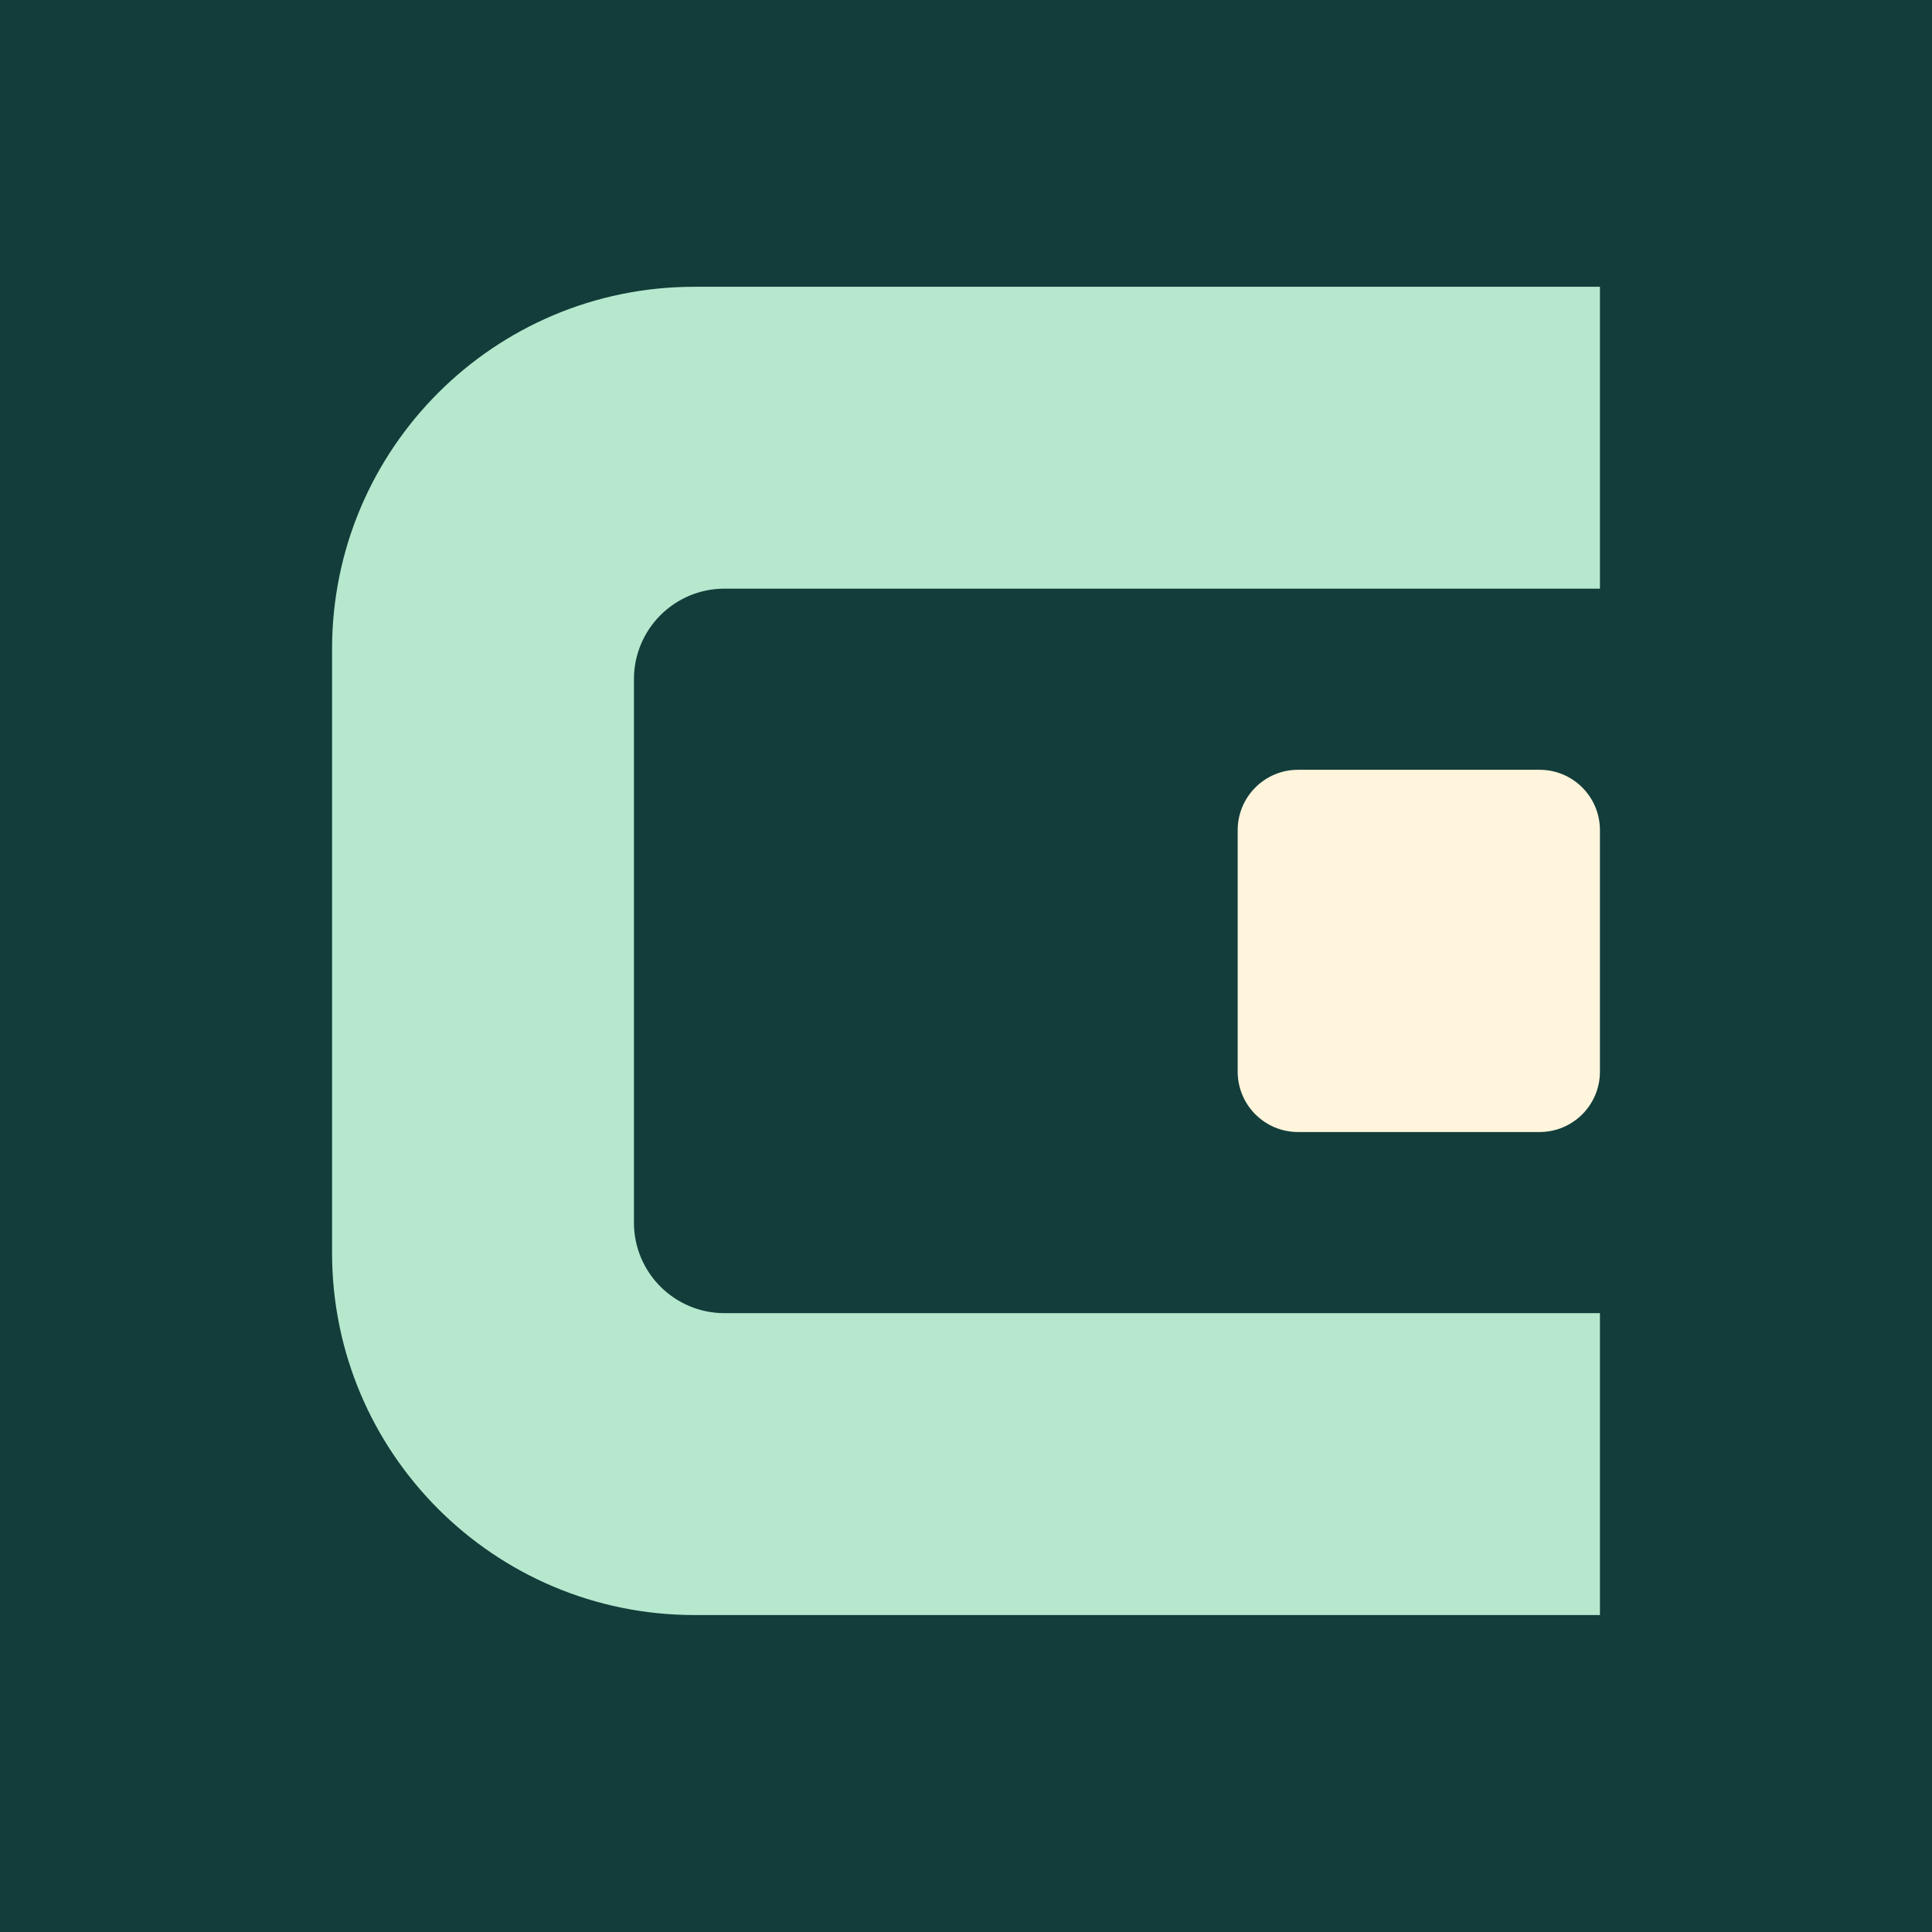
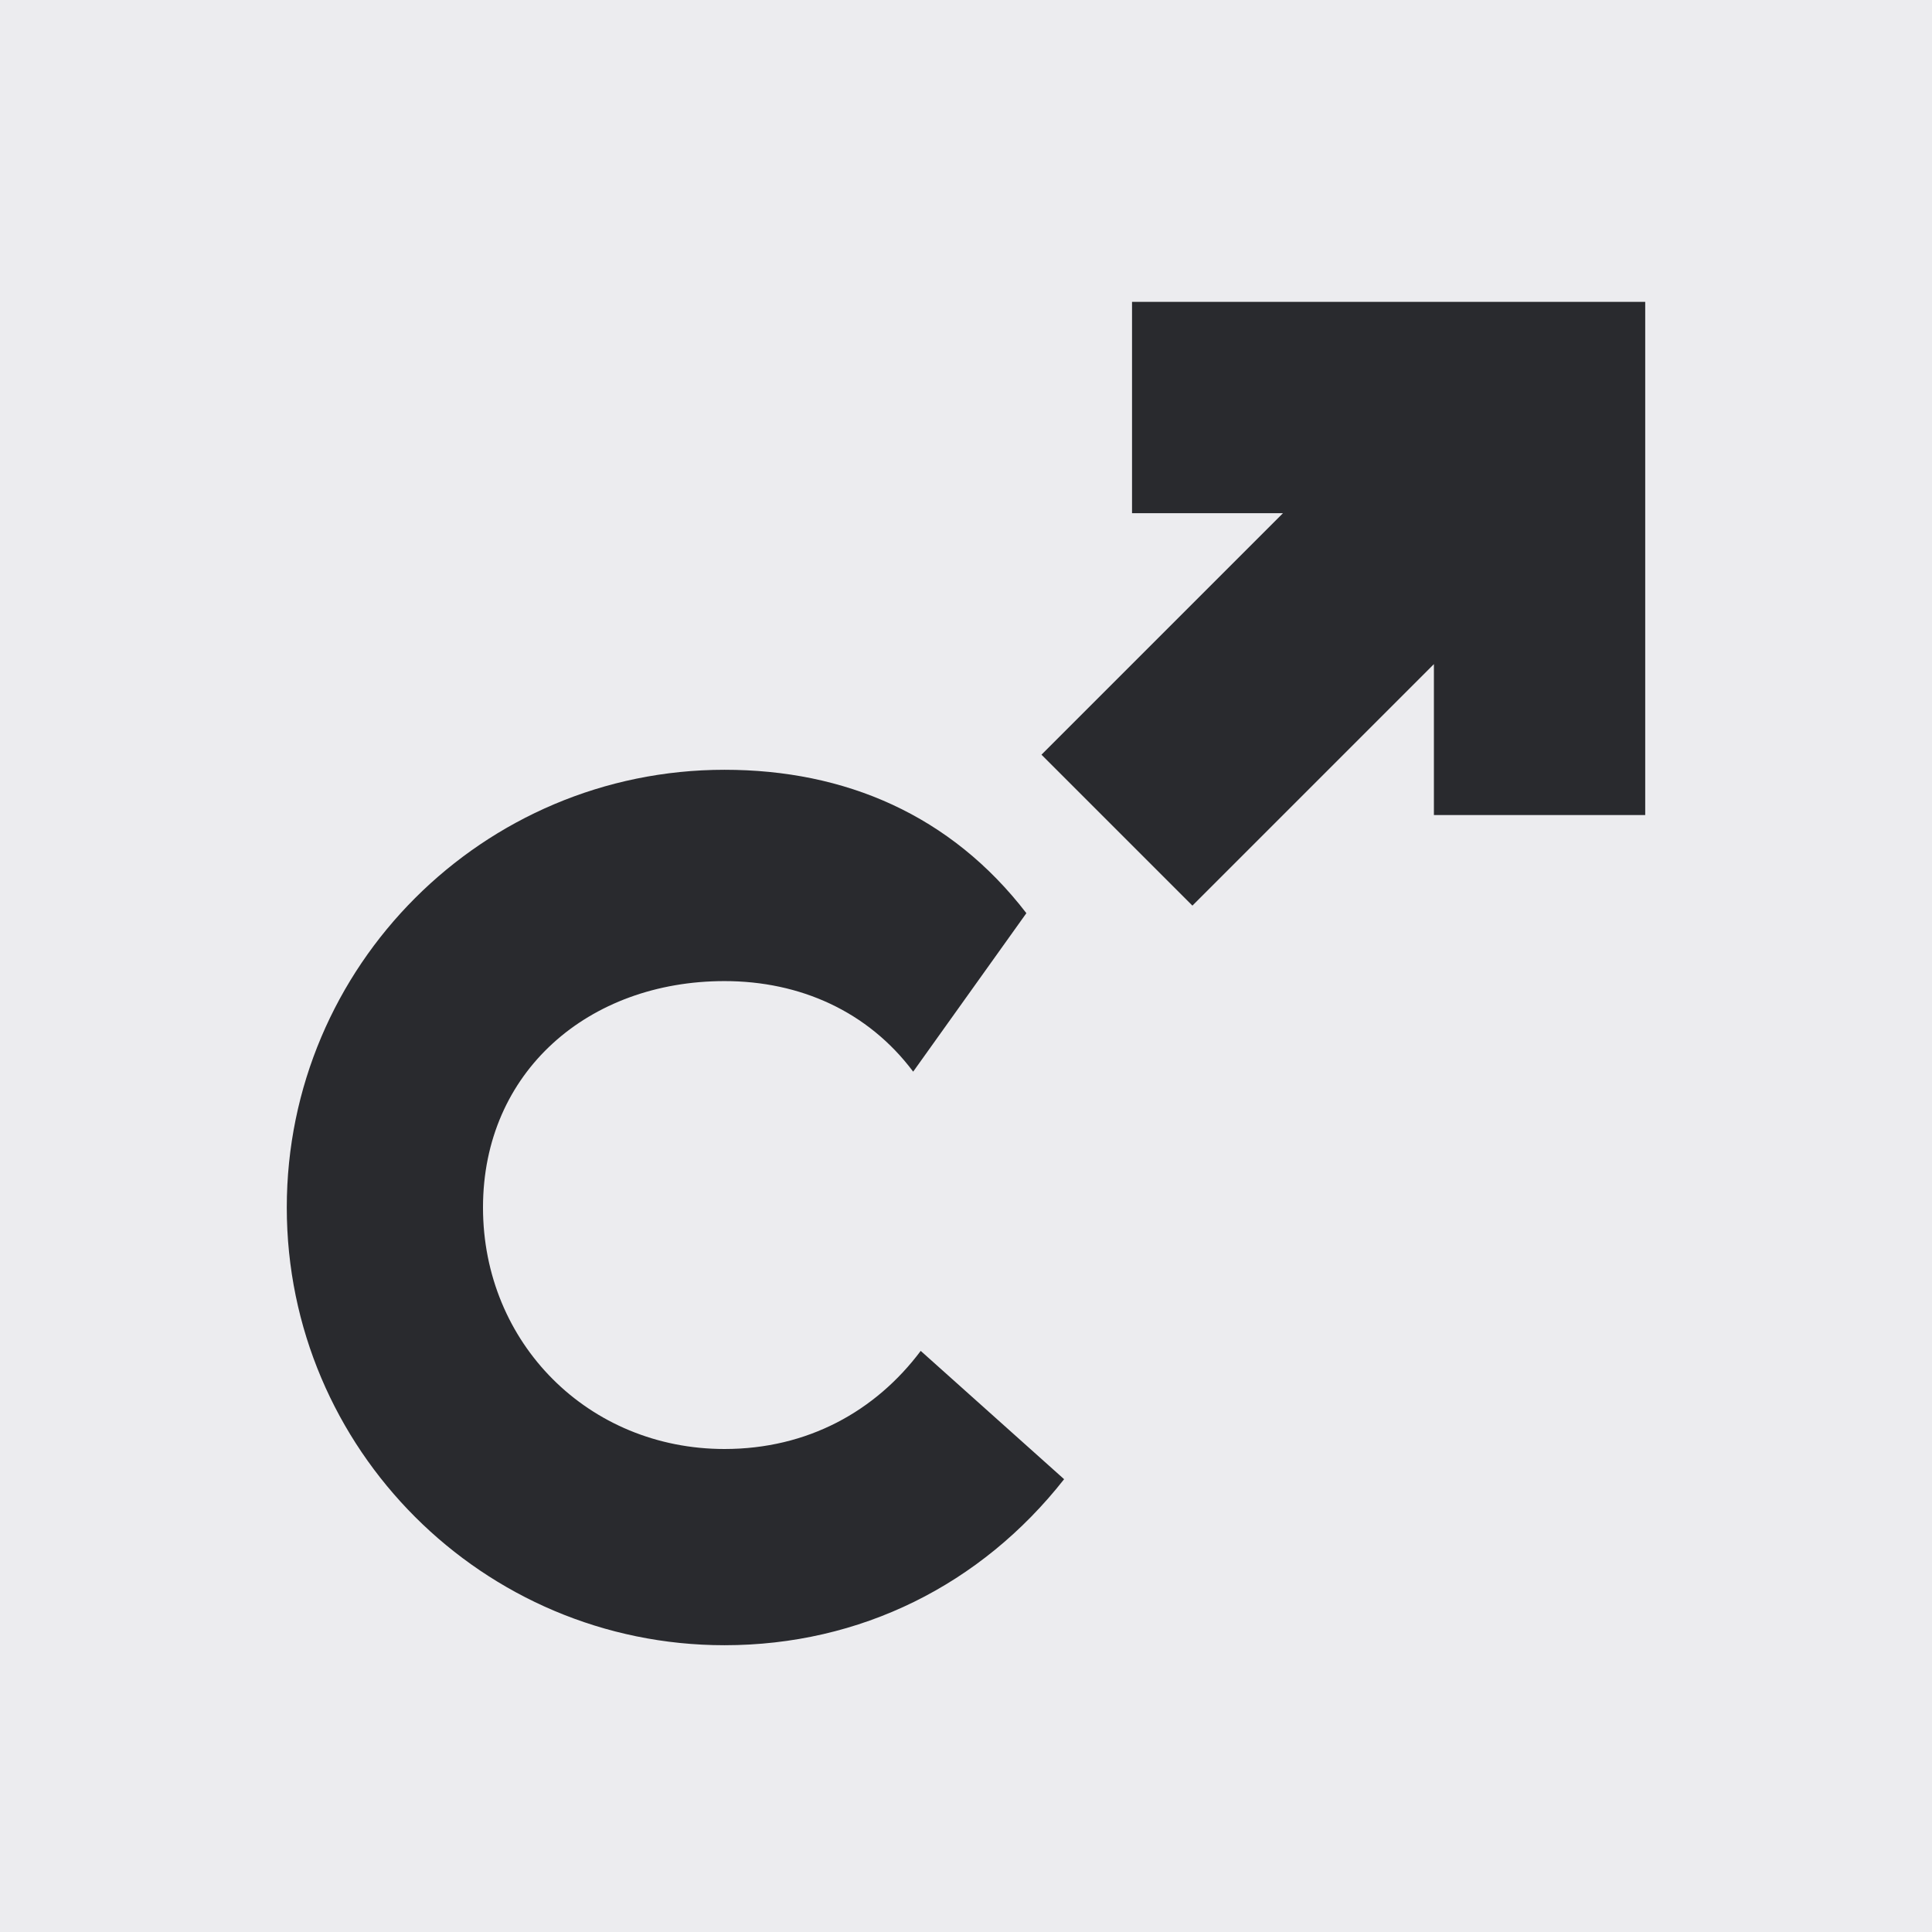
<svg xmlns="http://www.w3.org/2000/svg" width="1024" height="1024" viewBox="0 0 256 256">
-   <rect width="256" height="256" fill="#123D3A" />
-   <g transform="translate(4 -2)">
-     <path fill="#B6E8CE" d="M208 40H88A48 48 0 0 0 40 88V168A48 48 0 0 0 88 216H208V176H92A12 12 0 0 1 80 164V92A12 12 0 0 1 92 80H208Z" />
-     <rect fill="#FFF4DC" x="160" y="104" width="48" height="48" rx="8" />
+   <rect width="256" height="256" fill="#ECECEF" />
+   <g fill="#292A2E">
+     <path d="M136 121C126 108 112 102 96 102C64 102 38 128 38 160C38 192 64 218 96 218C114 218 130 210 141 196L122 179C116 187 107 192 96 192C78 192 64 178 64 160C64 142 78 130 96 130C106 130 115 134 121 142Z" />
+     <path d="M150 40H218V108H190V88L158 120L138 100L170 68H150Z" />
  </g>
</svg>
